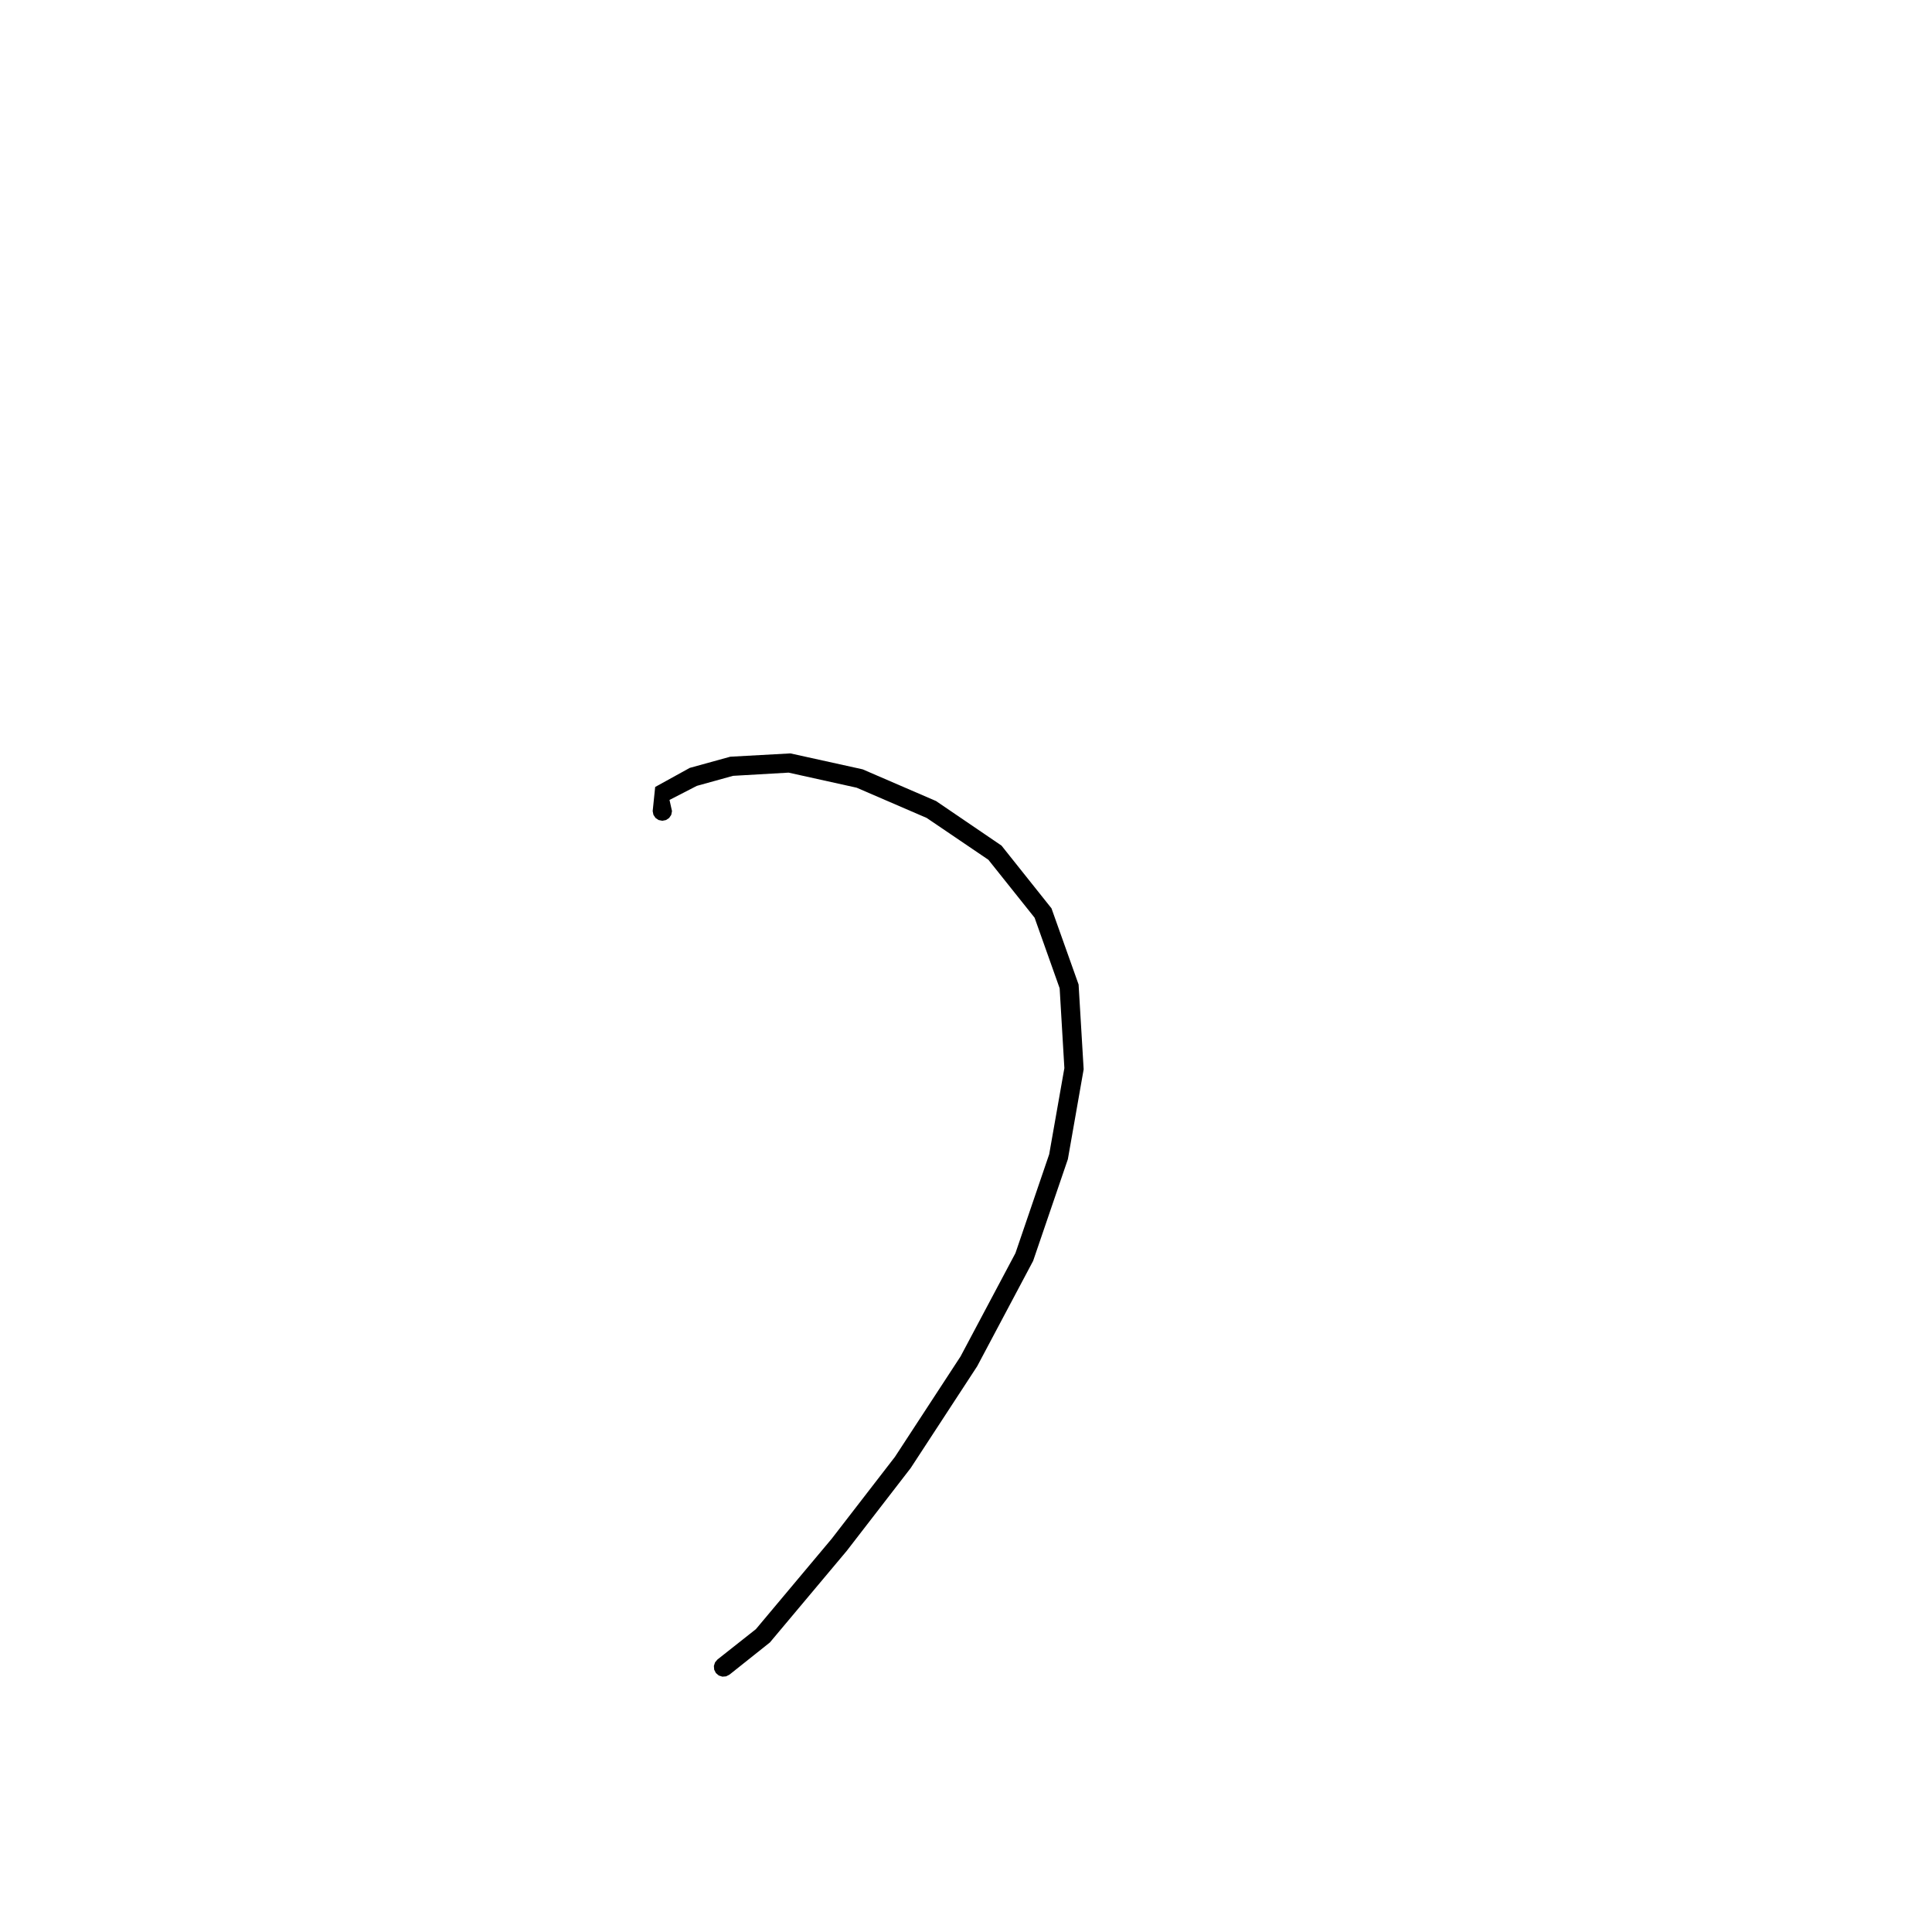
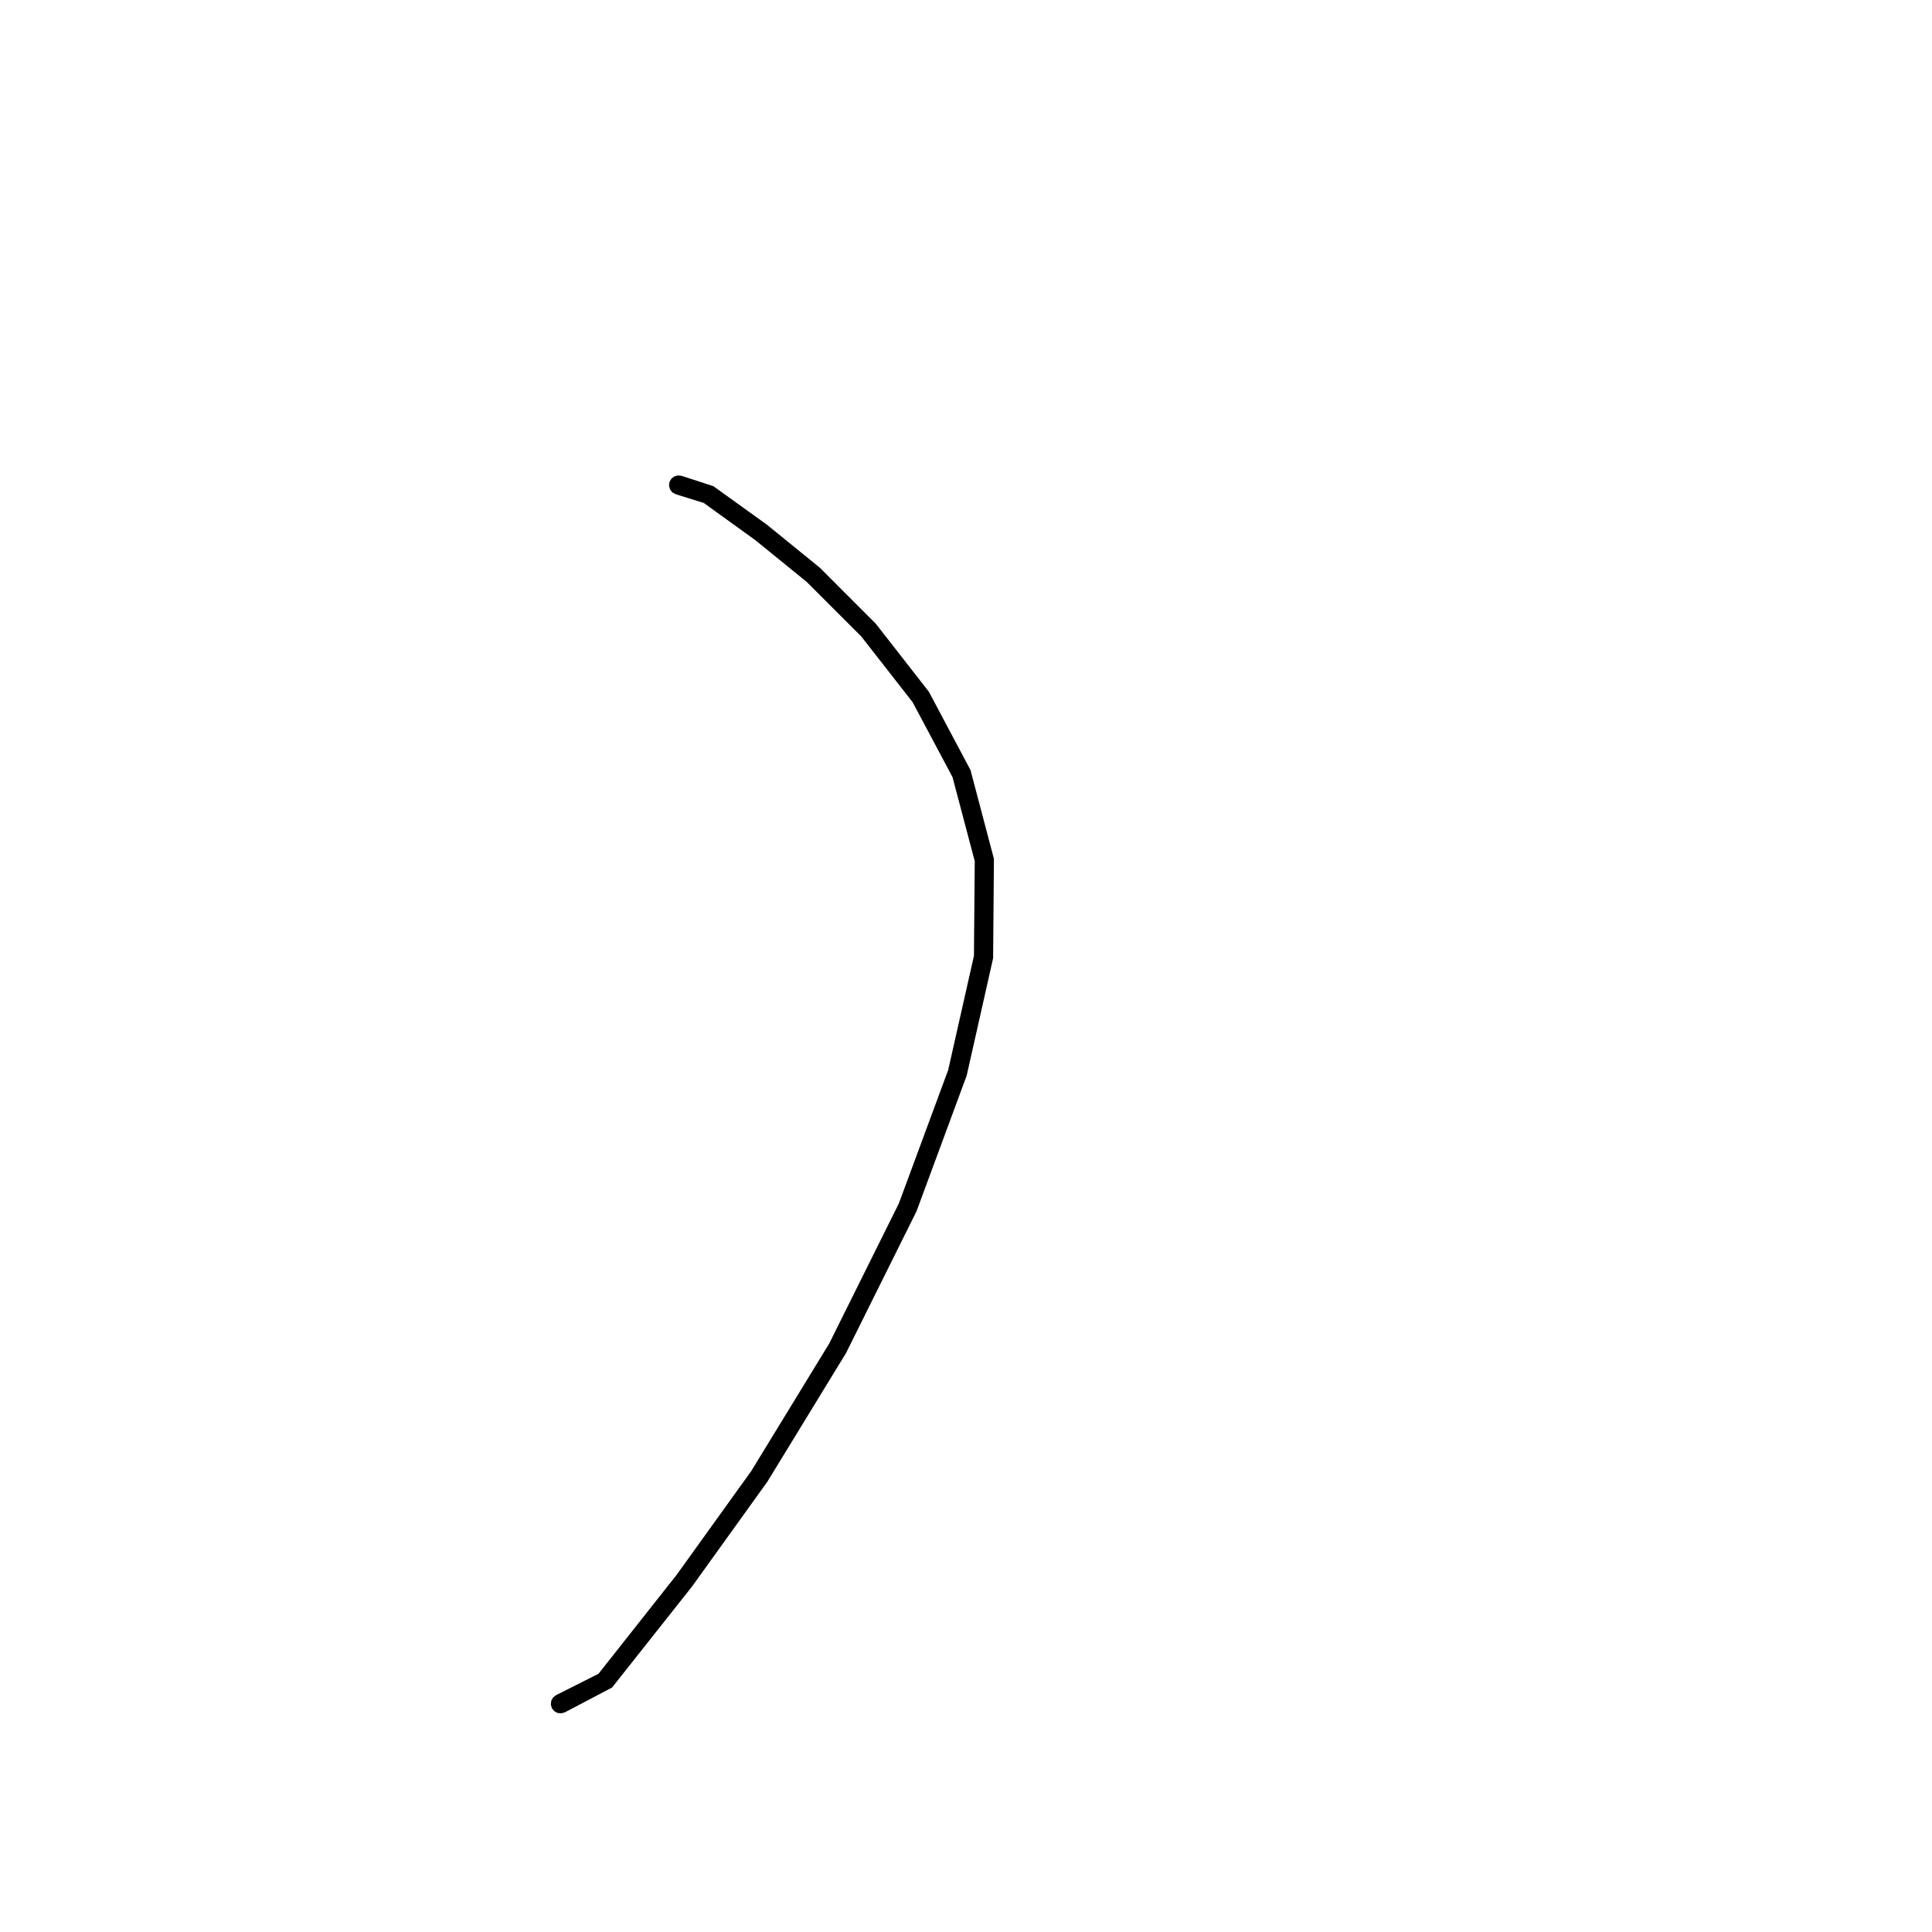
<svg xmlns="http://www.w3.org/2000/svg" viewBox="-300 -300 900 900" width="900" height="900" overflow="visible">
-   <path d="M 13.044 77.848 L 11.881 72.639 L 24.618 66.088 L 41.464 61.416 L 67.357 59.923 L 99.042 66.935 L 131.698 81.035 L 160.422 100.515 L 181.951 127.5 L 193.624 160.372 L 195.825 197.569 L 188.75 237.712 L 173.03 283.763 L 147.456 331.887 L 116.895 378.669 L 87.448 416.794 L 52.112 458.932 L 34.229 473.057 L 33.093 474.395 L 32.555 476.066 L 32.698 477.816 L 33.5 479.379 L 34.838 480.515 L 36.51 481.053 L 38.26 480.91 L 39.822 480.108 L 58.648 465.119 L 94.451 422.447 L 124.245 383.863 L 155.203 336.468 L 181.273 287.376 L 197.452 240.01 L 204.808 198.127 L 202.451 158.616 L 189.821 123.133 L 166.54 93.915 L 136.024 73.143 L 101.844 58.382 L 68.213 50.963 L 40.181 52.508 L 21.332 57.709 L 5.207 66.601 L 4.044 77.848 L 4.387 79.57 L 5.362 81.03 L 6.822 82.006 L 8.544 82.348 L 10.266 82.006 L 11.726 81.03 L 12.702 79.57 Z" fill="black" fill-rule="nonzero" />
+   <path d="M 14.775 -69.762 L 27.822 -65.718 L 51.757 -48.453 L 75.77 -28.949 L 101.242 -3.483 L 125.147 27.13 L 143.719 62.015 L 154.076 101.169 L 153.7 145.258 L 141.706 198.442 L 118.721 260.61 L 86.249 325.928 L 49.978 385.244 L 15.204 433.62 L -21.209 479.719 L -40.985 489.671 L -42.359 490.764 L -43.21 492.299 L -43.409 494.044 L -42.924 495.732 L -41.831 497.106 L -40.296 497.957 L -38.551 498.155 L -36.863 497.671 L -14.867 486.104 L 22.391 439.038 L 57.491 390.199 L 94.13 330.274 L 126.975 264.2 L 150.319 201.051 L 162.629 146.387 L 163.012 100.097 L 152.104 58.745 L 132.701 22.237 L 107.998 -9.429 L 81.825 -35.608 L 57.231 -55.597 L 32.304 -73.523 L 17.504 -78.339 L 15.759 -78.535 L 14.072 -78.048 L 12.7 -76.952 L 11.851 -75.415 L 11.655 -73.67 L 12.142 -71.983 L 13.238 -70.611 Z" fill="black" fill-rule="nonzero" />
</svg>
